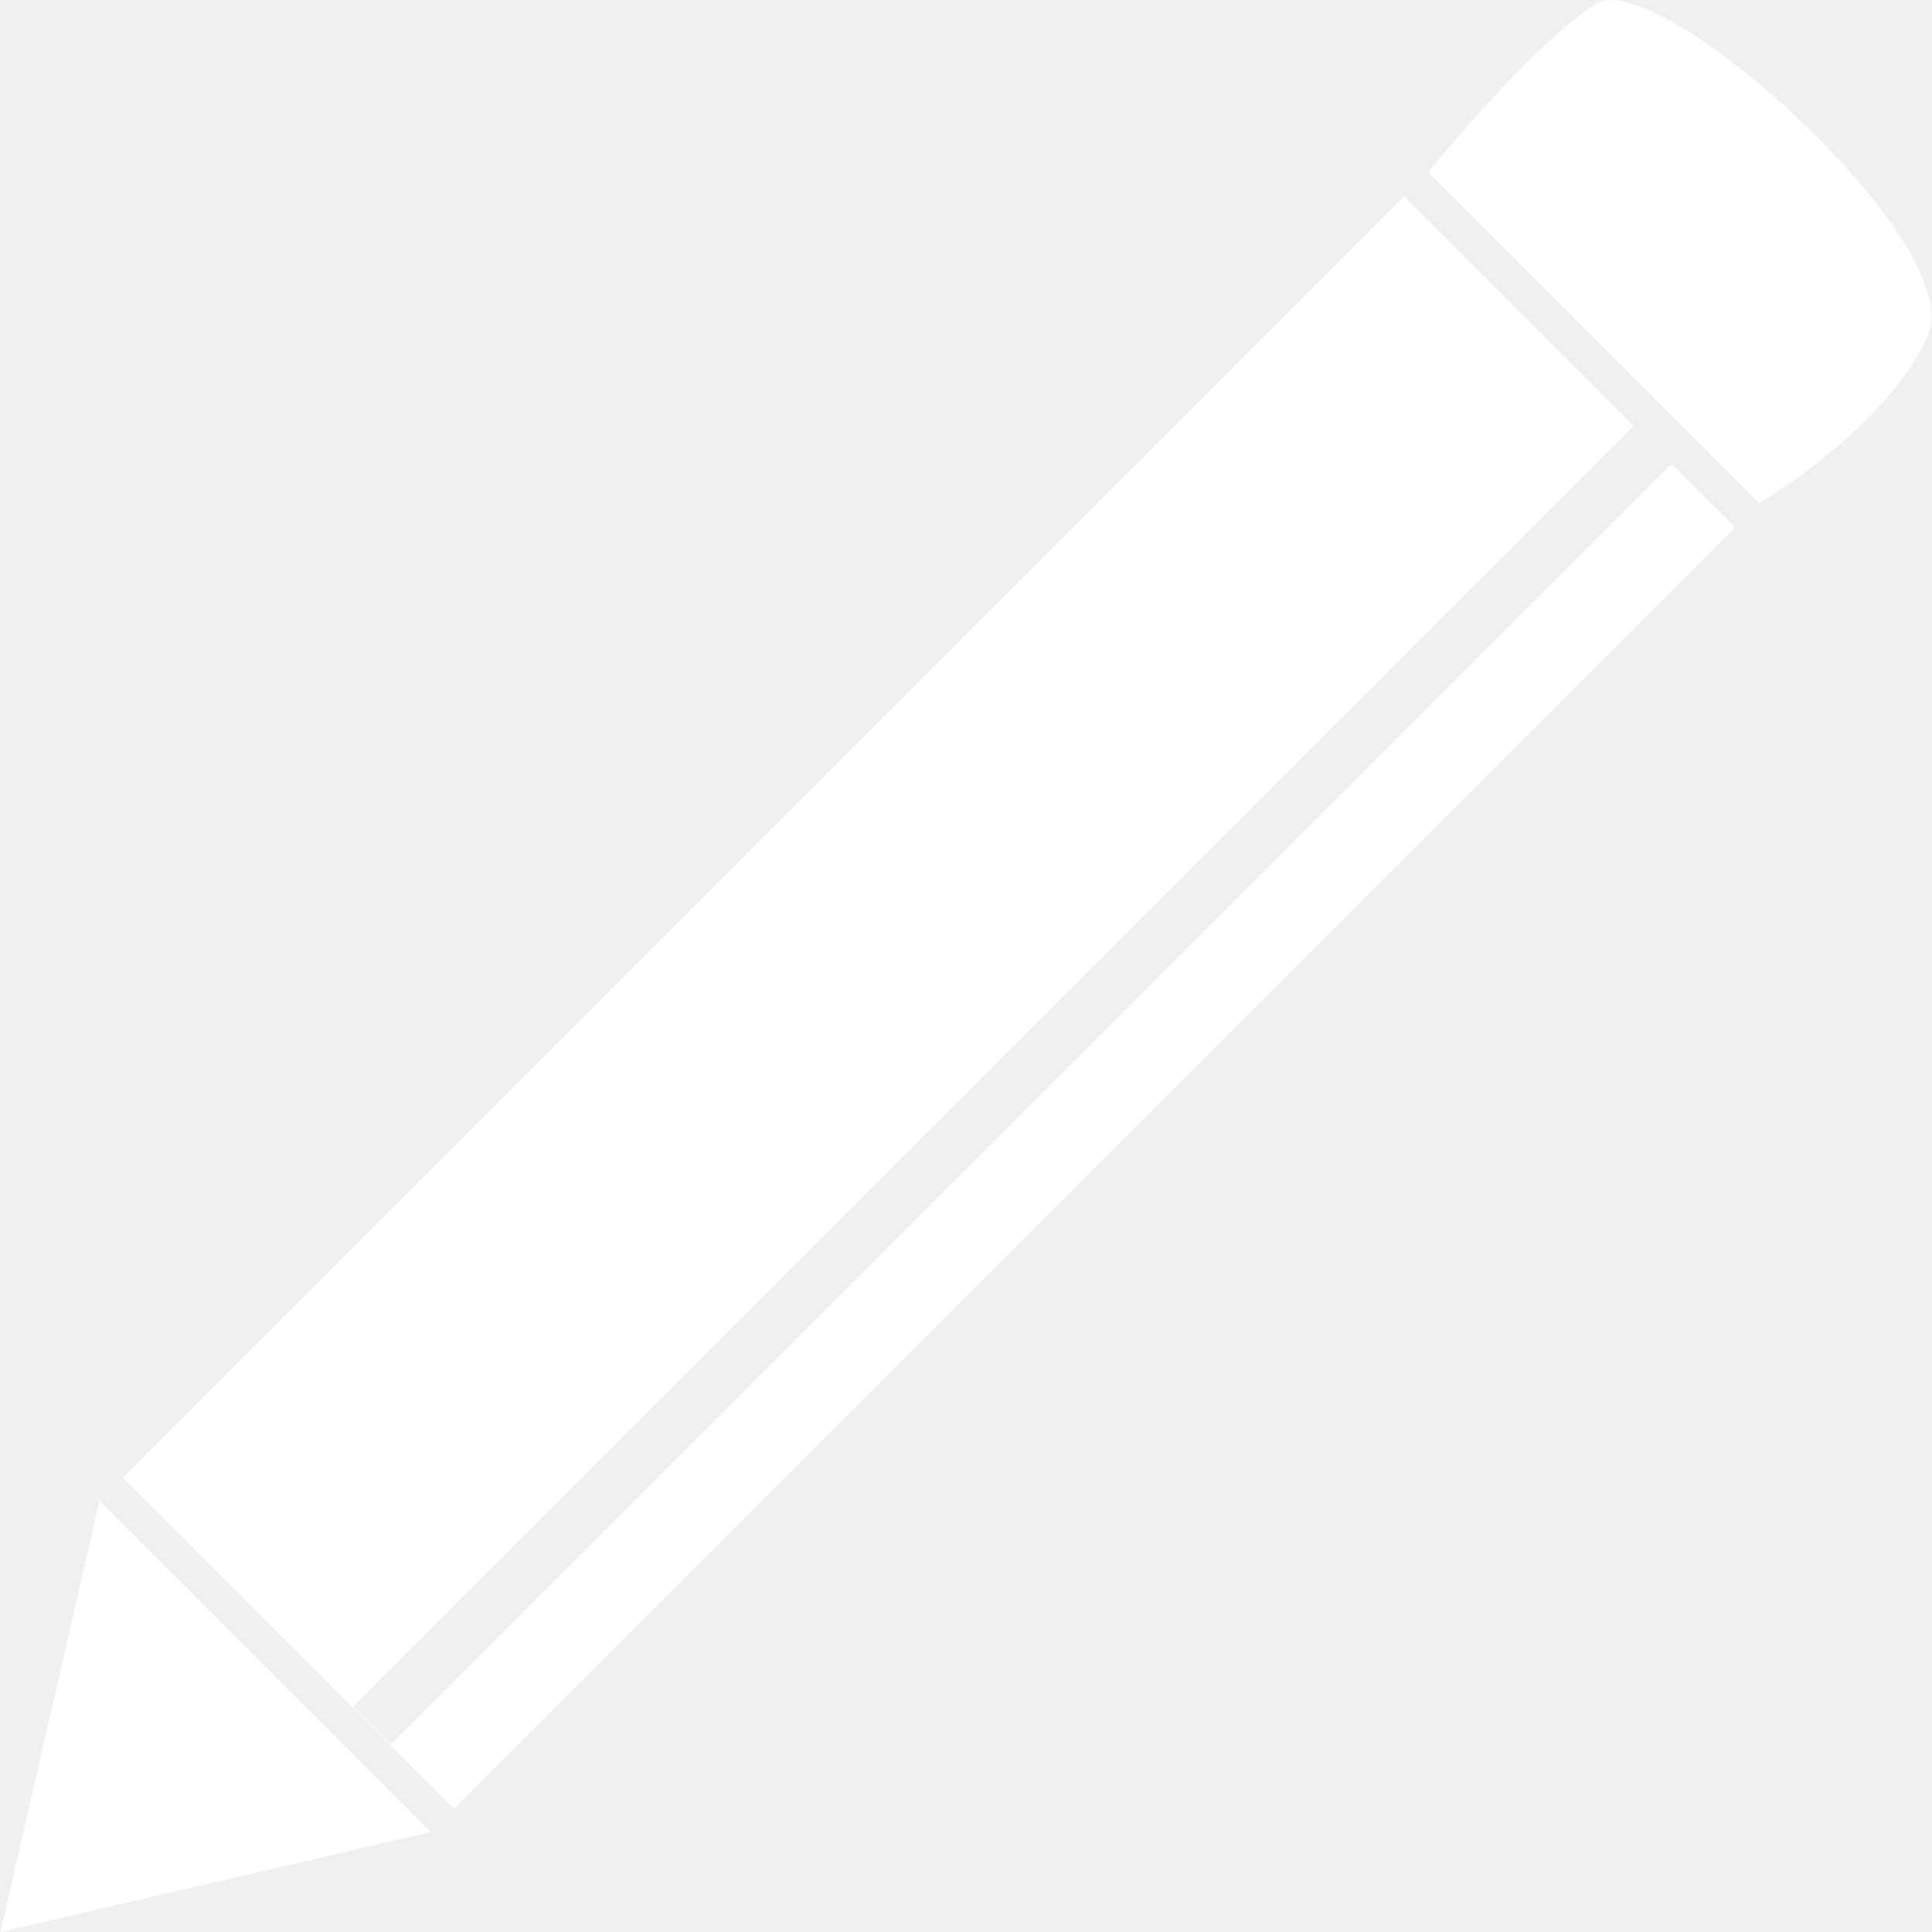
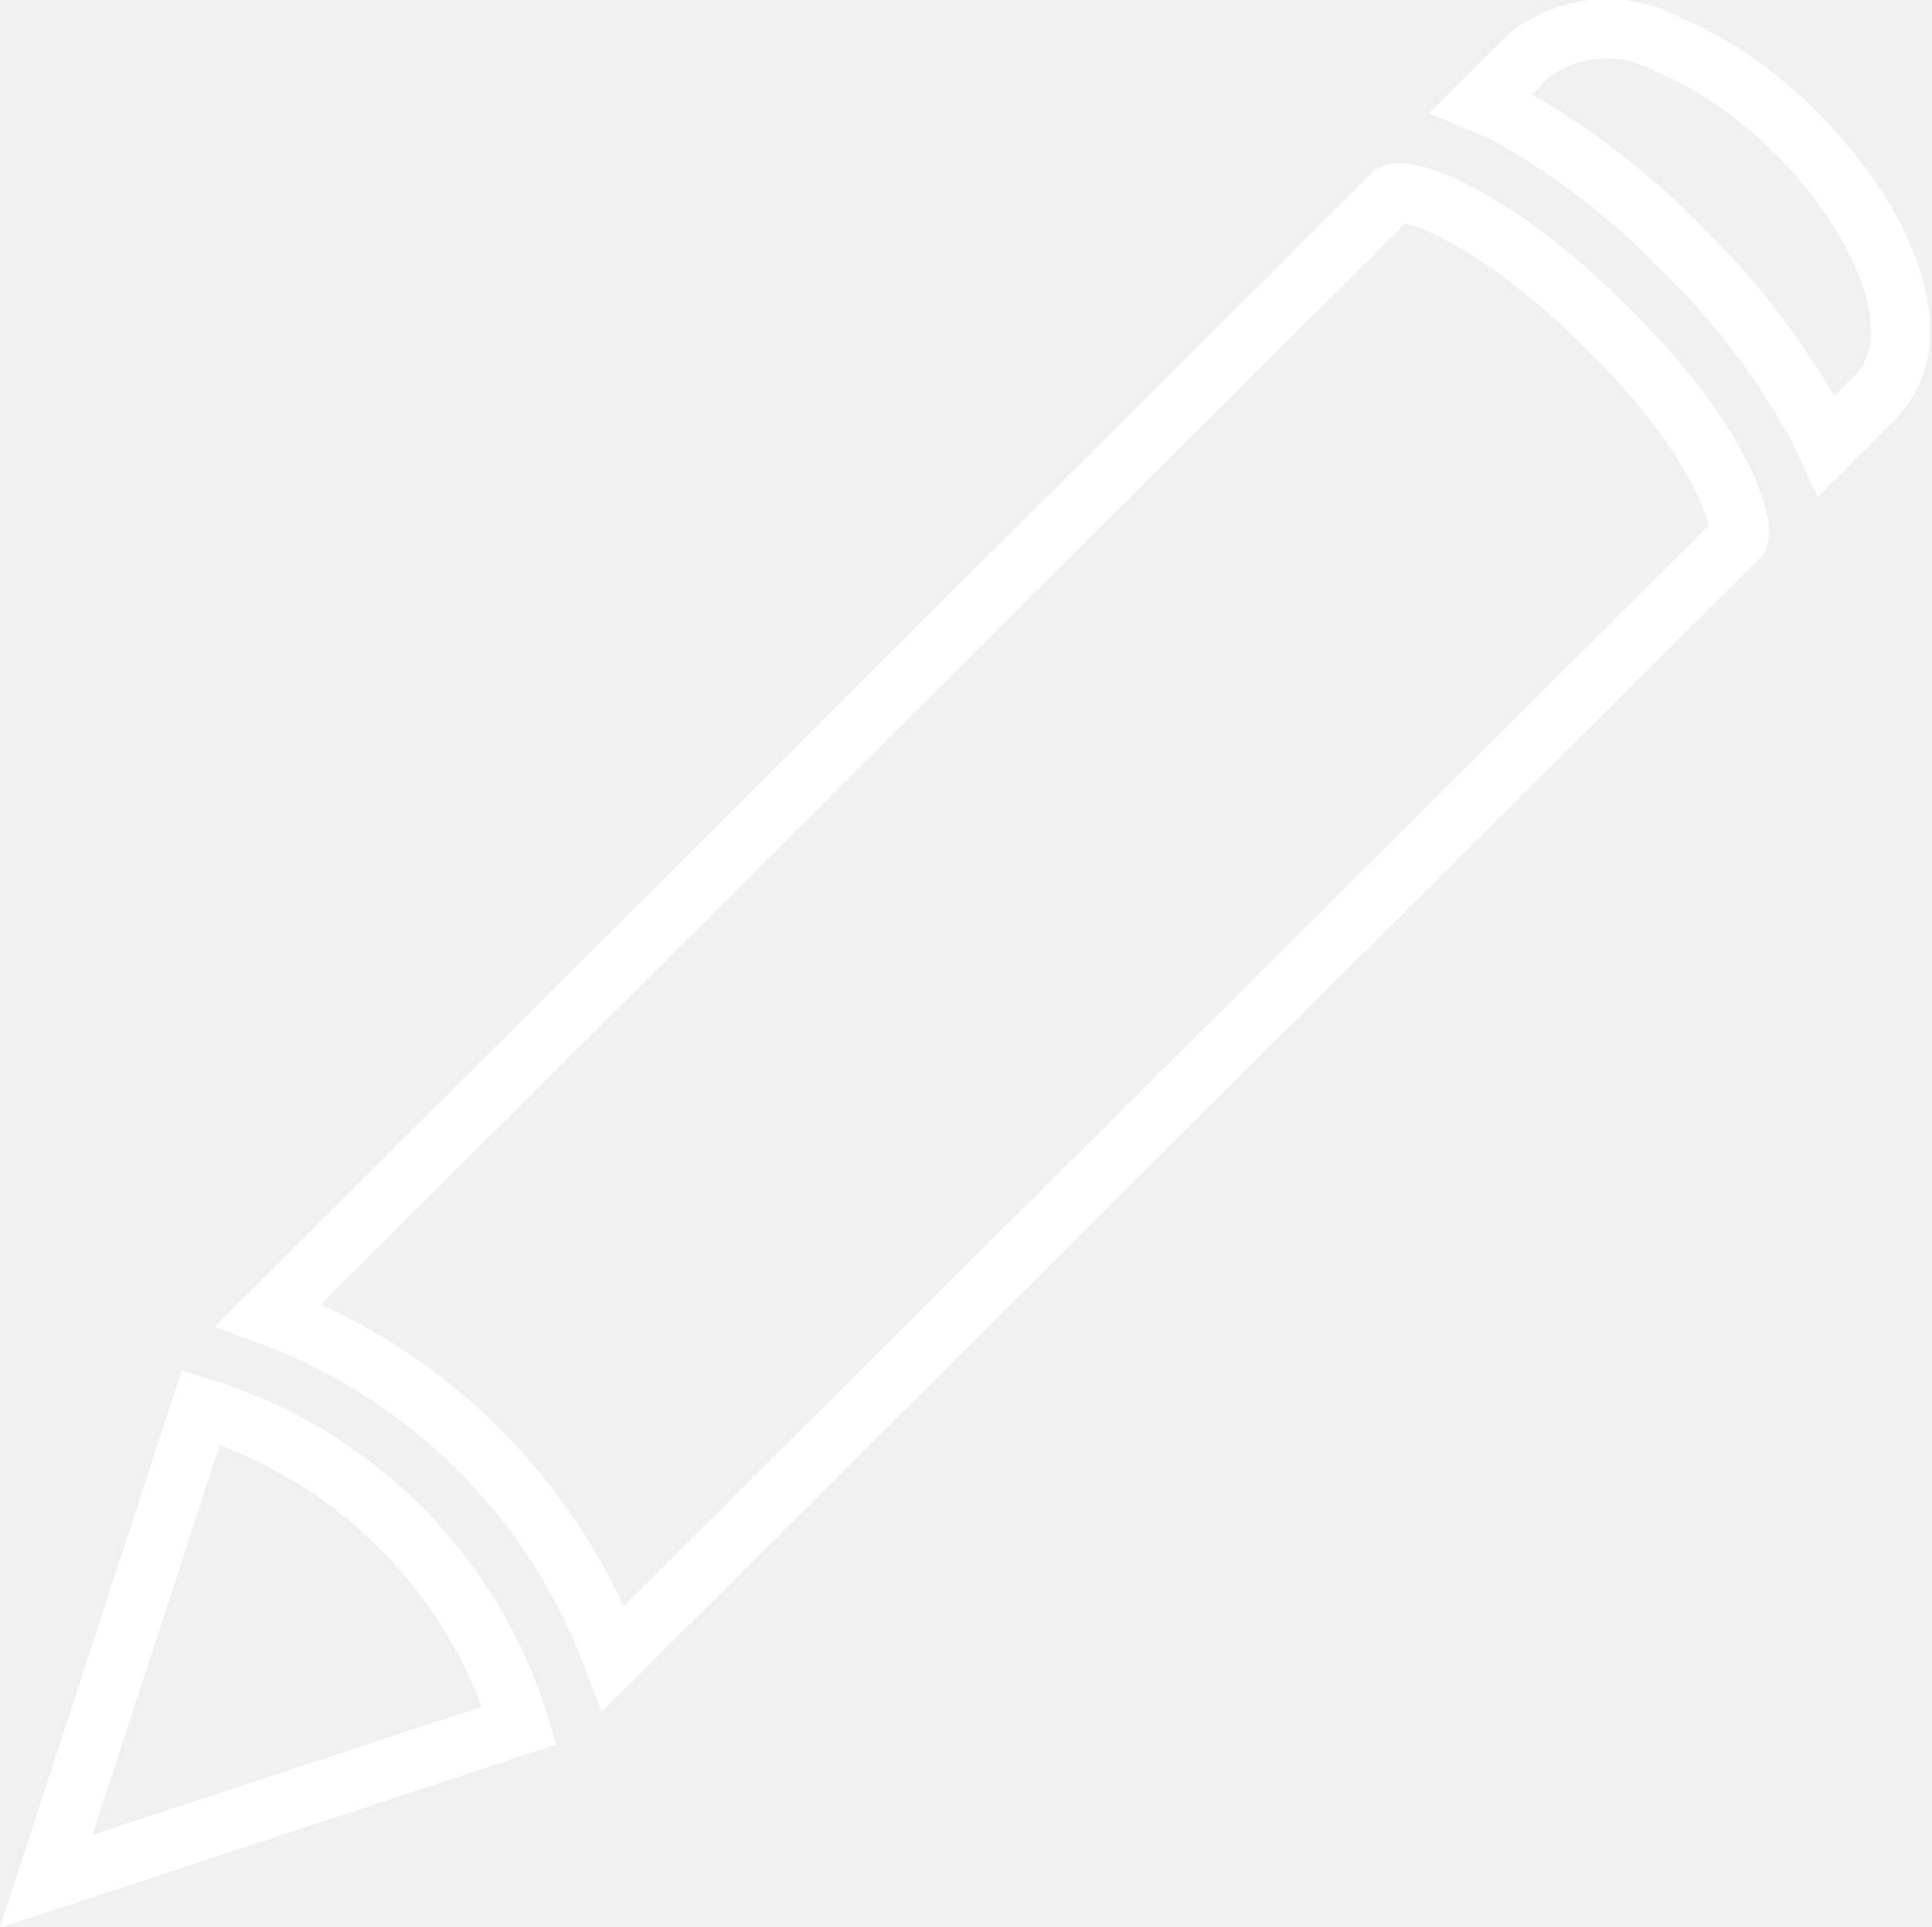
- <svg xmlns="http://www.w3.org/2000/svg" version="1.1" id="Capa_1" x="0px" y="0px" viewBox="0 0 493.638 493.638" style="enable-background:new 0 0 493.638 493.638;" xml:space="preserve" width="512px" height="512px" class="">
-   <g>
-     <g>
-       <g>
-         <g>
-           <polygon points="427.092,118.538 99.89,445.738 90.239,436.086 417.439,108.885 358.708,50.154      31.376,377.481 116.022,462.13 443.351,134.798    " data-original="#020202" class="active-path" data-old_color="#ffffff" fill="#ffffff" />
-           <path d="M492.627,85.523c-10.064,23.448-43.053,43.053-43.053,43.053l-84.646-84.644     c0,0,27.29-33.513,43.054-43.053S502.692,62.074,492.627,85.523z" data-original="#020202" class="active-path" data-old_color="#ffffff" fill="#ffffff" />
-           <polygon points="110.059,468.088 0.127,493.638 25.413,383.447    " data-original="#020202" class="active-path" data-old_color="#ffffff" fill="#ffffff" />
-         </g>
-       </g>
-       <g>
- 	</g>
-       <g>
- 	</g>
-       <g>
- 	</g>
-       <g>
- 	</g>
-       <g>
- 	</g>
-       <g>
- 	</g>
-       <g>
- 	</g>
-       <g>
- 	</g>
-       <g>
- 	</g>
-       <g>
- 	</g>
-       <g>
- 	</g>
-       <g>
- 	</g>
-       <g>
- 	</g>
-       <g>
- 	</g>
-       <g>
- 	</g>
+ <svg xmlns="http://www.w3.org/2000/svg" viewBox="0 0 32.61 32.52">
+   <defs>
+     <style>.cls-1{fill:none;stroke:#fff;stroke-miterlimit:10;}</style>
+   </defs>
+   <g id="Camada_2" data-name="Camada 2">
+     <g id="Camada_1-2" data-name="Camada 1">
+       <path class="cls-1" d="M8.77,29.13a8.1,8.1,0,0,0-5.38-5.37l-2.61,8Z" />
+       <path class="cls-1" d="M25.38,1.9a12.7,12.7,0,0,1,3,2.29,12.64,12.64,0,0,1,2.29,3l.16.34.78-.78a1.57,1.57,0,0,0,.47-1.16c0-1.65-1.9-4-3.89-4.82a2.14,2.14,0,0,0-2.4.18L25,1.74Z" />
+       <path class="cls-1" d="M27.09,5.5c-1.86-1.85-3.31-2.35-3.58-2.23L4.53,22.2A9.84,9.84,0,0,1,10.35,28l19-18.93C29.44,8.8,29,7.36,27.09,5.5Z" />
    </g>
  </g>
</svg>
